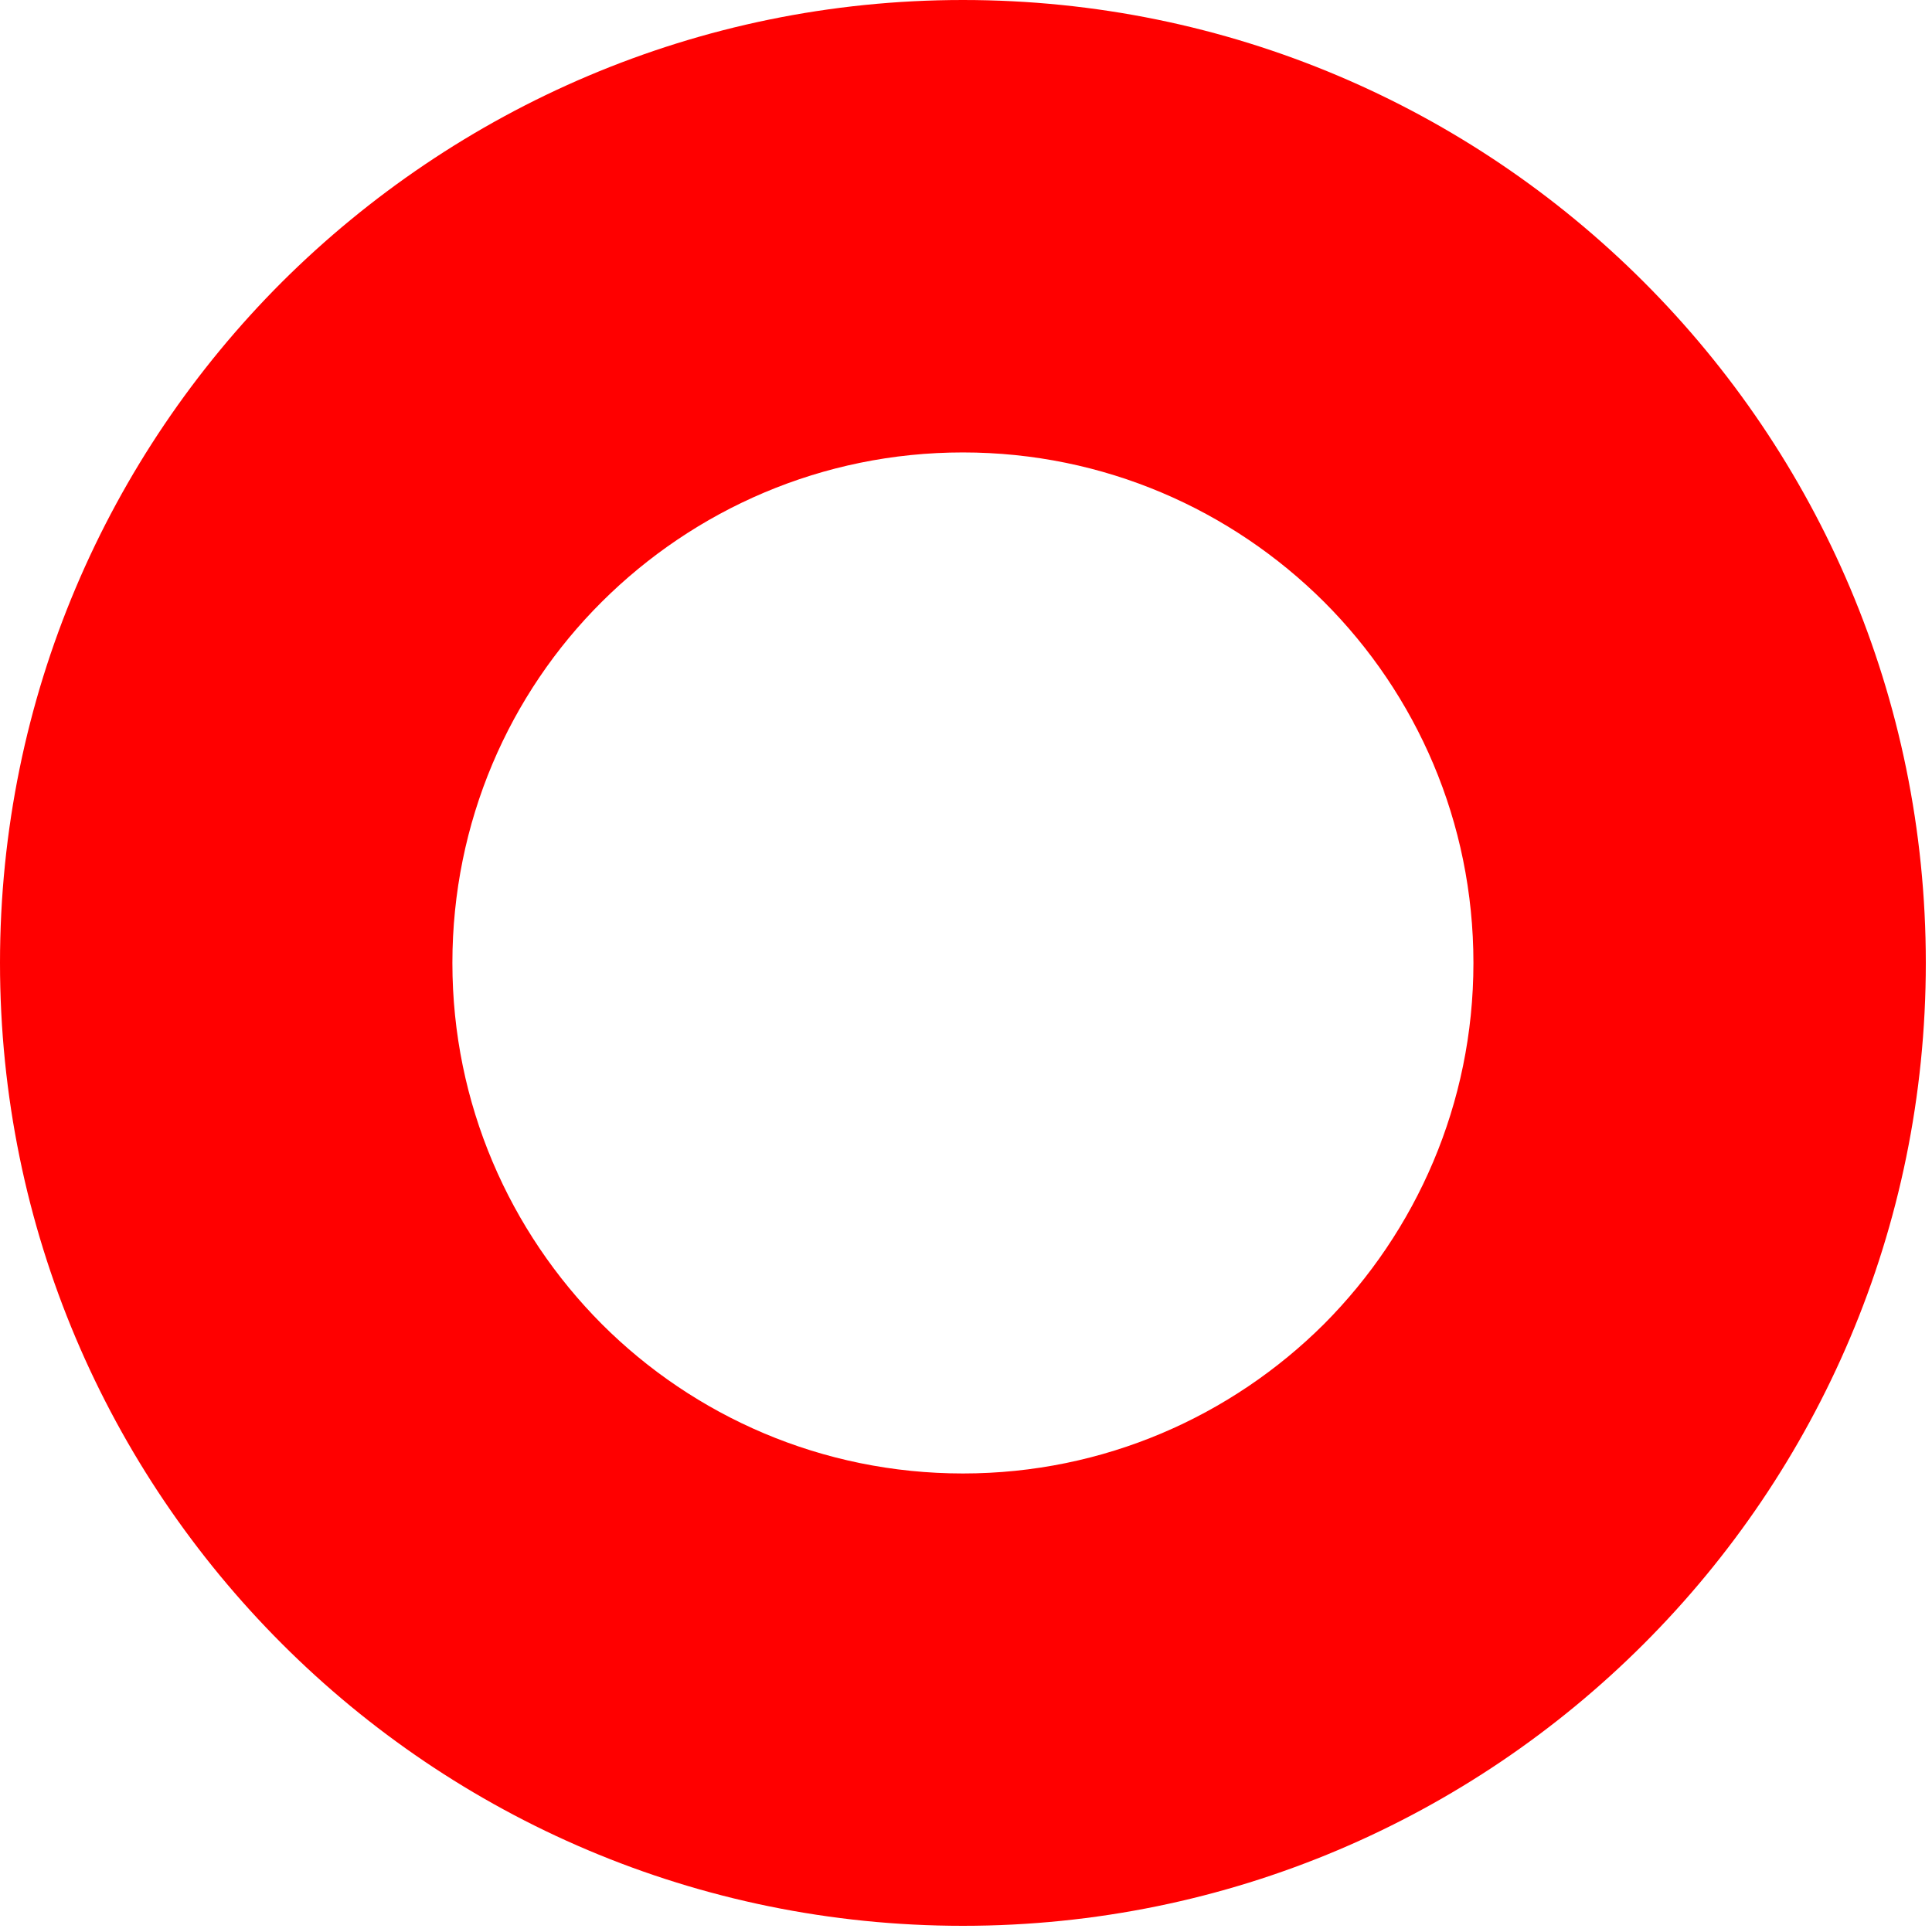
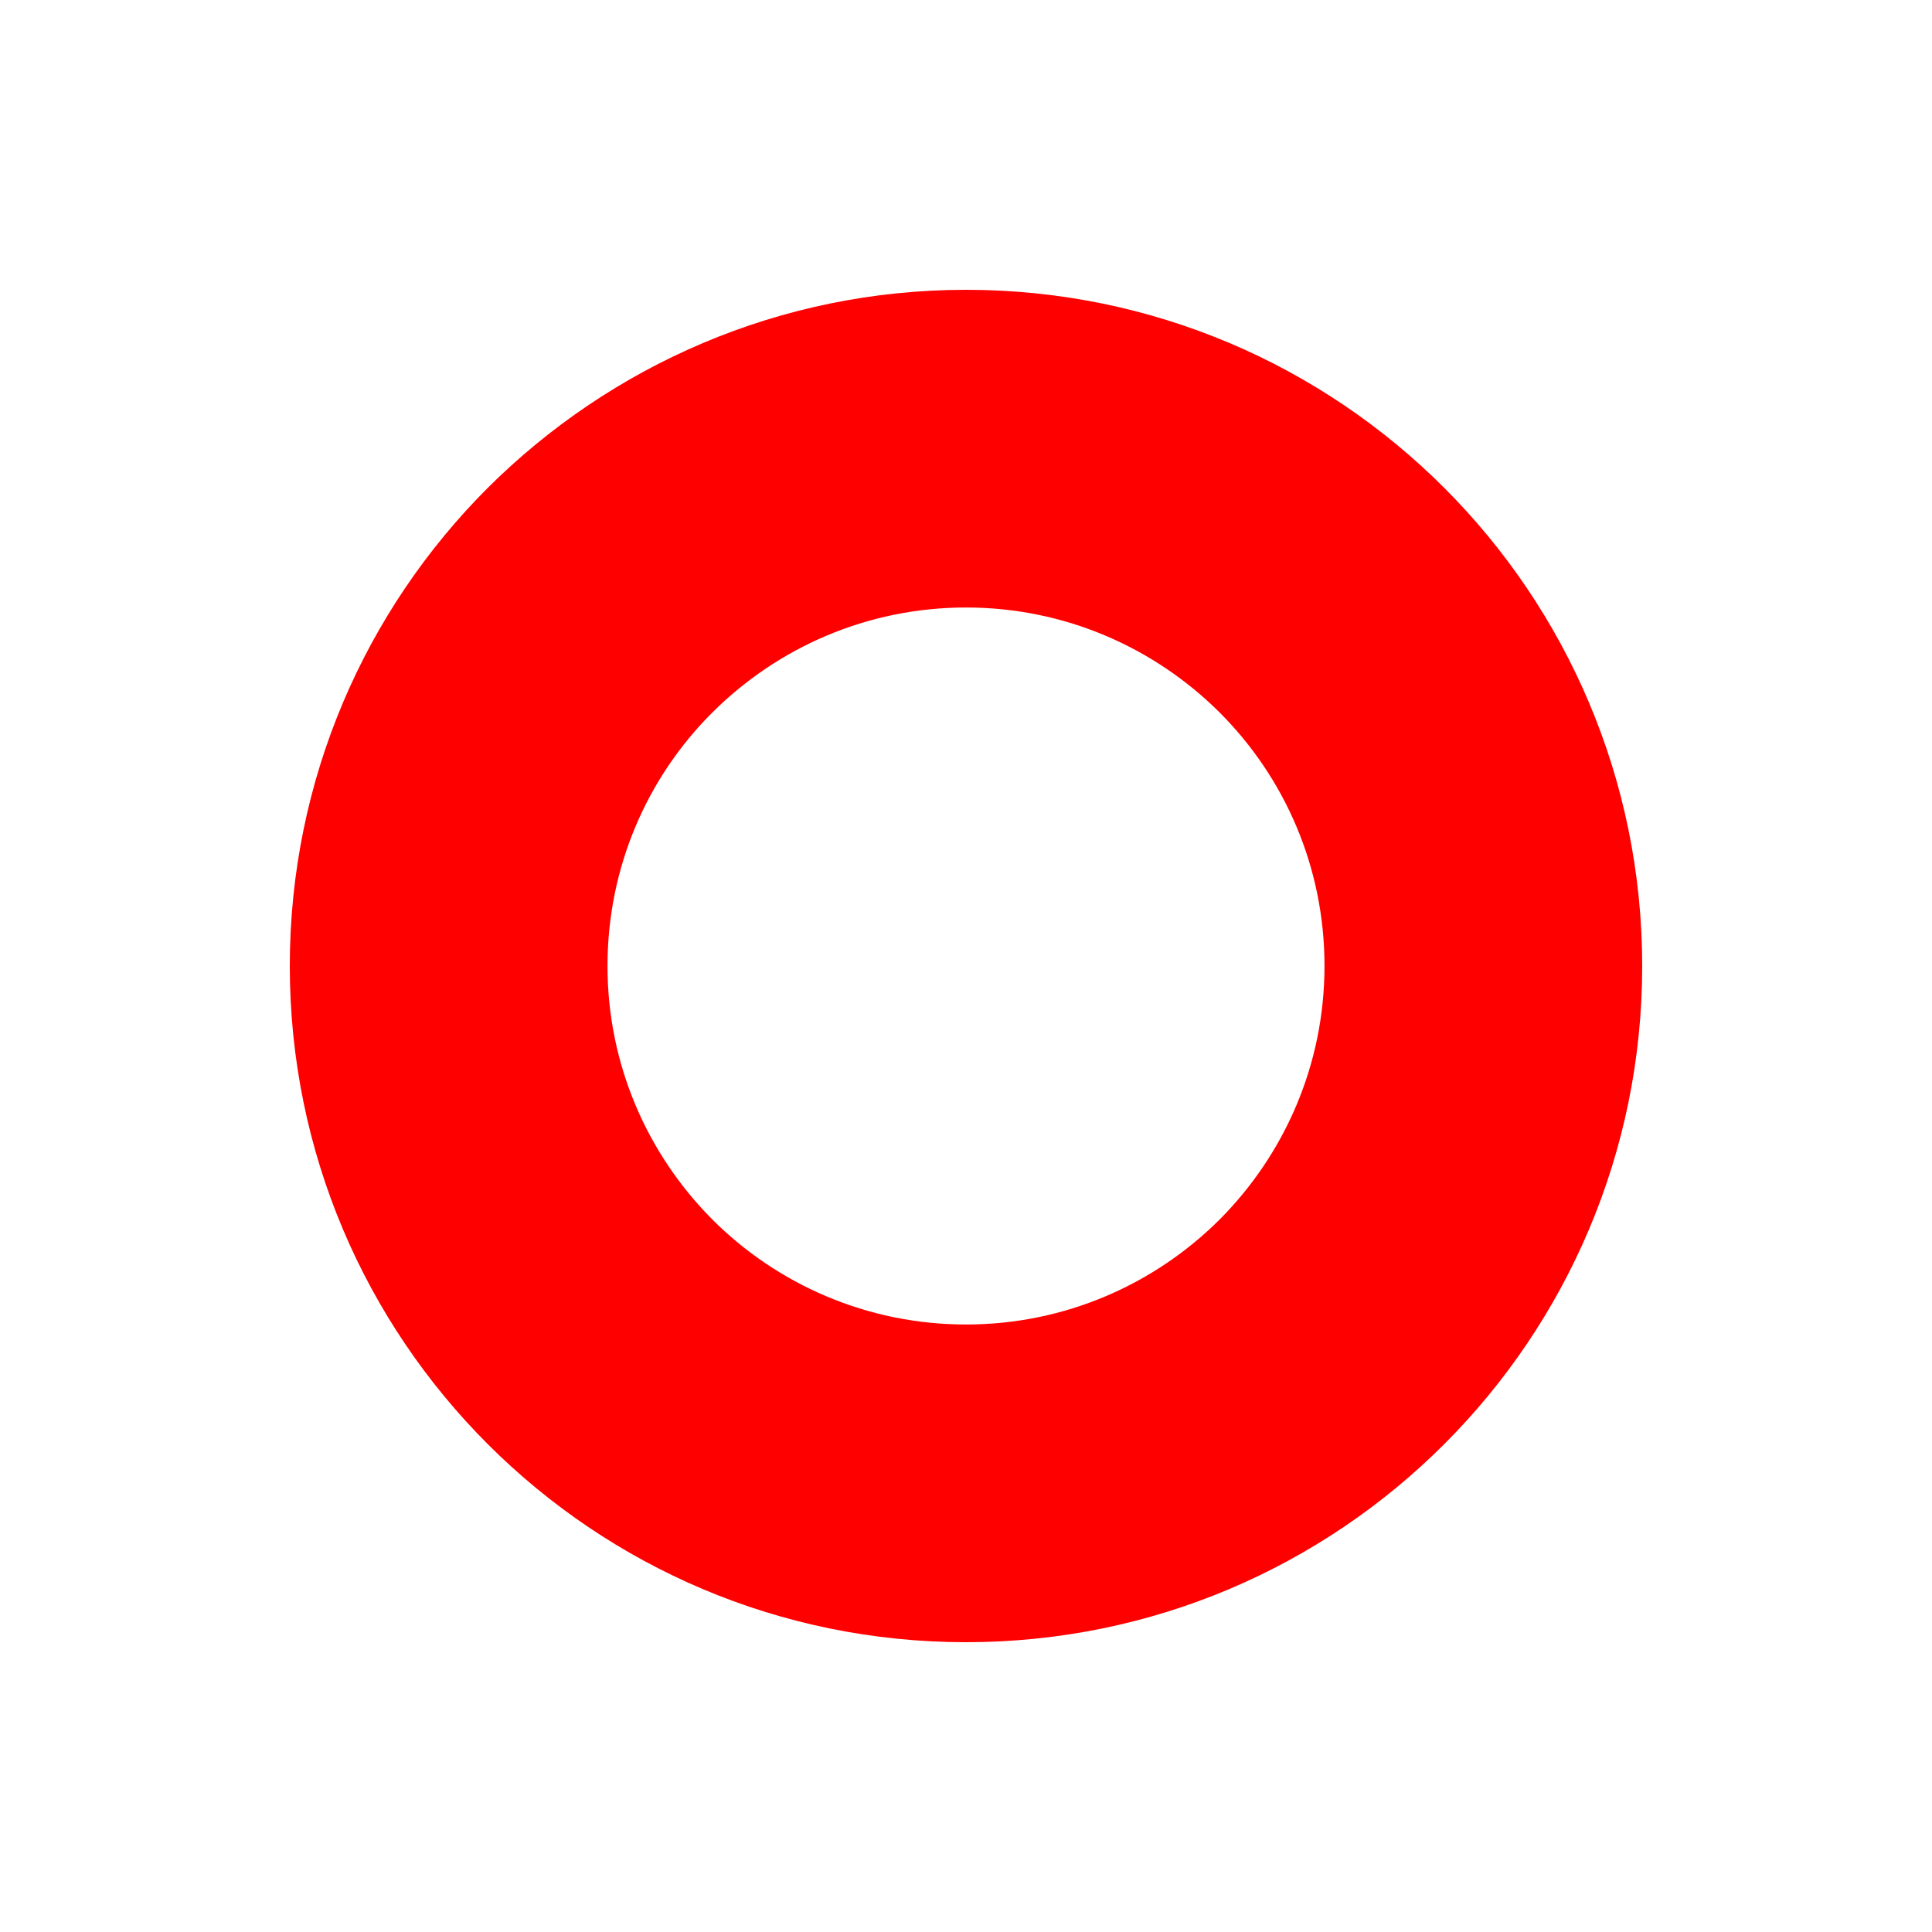
- <svg xmlns="http://www.w3.org/2000/svg" version="1.1" id="Layer_1" x="0px" y="0px" viewBox="0 0 45 45" xml:space="preserve" width="45" height="45">
+ <svg xmlns="http://www.w3.org/2000/svg" version="1.1" id="Layer_1" x="0px" y="0px" viewBox="0 0 100 100" xml:space="preserve" width="100" height="100">
  <defs id="defs1" />
  <g id="g1">
-     <path d="m 22.428,0 c 6.195,0 11.802,2.509 15.86,6.568 4.058,4.058 6.568,9.665 6.568,15.86 0,6.195 -2.509,11.802 -6.568,15.86 -4.058,4.058 -9.665,6.568 -15.86,6.568 -6.195,0 -11.802,-2.509 -15.86,-6.568 C 2.509,34.23 0,28.623 0,22.428 0,16.233 2.509,10.626 6.568,6.568 10.636,2.519 16.243,0 22.428,0 Z m 8.411,14.018 c -2.157,-2.147 -5.127,-3.48 -8.411,-3.48 -3.284,0 -6.254,1.333 -8.411,3.48 -2.157,2.147 -3.48,5.127 -3.48,8.411 0,3.284 1.333,6.254 3.48,8.411 2.147,2.147 5.127,3.48 8.411,3.48 3.284,0 6.254,-1.333 8.411,-3.48 2.147,-2.157 3.48,-5.127 3.48,-8.411 0,-3.284 -1.323,-6.254 -3.48,-8.411 z" id="overmelho" style="display:inline;fill:#ff0000;fill-opacity:1;stroke-width:0.98" />
+     <path d="m 50,15 c 9.668,0 18.418,3.916 24.751,10.249 C 81.084,31.582 85,40.332 85,50 85,59.668 81.084,68.418 74.751,74.751 68.418,81.084 59.668,85 50,85 40.332,85 31.582,81.084 25.249,74.751 18.916,68.418 15,59.668 15,50 15,40.332 18.916,31.582 25.249,25.249 31.597,18.931 40.347,15 50,15 Z M 63.125,36.875 C 59.76,33.525 55.125,31.444 50,31.444 c -5.125,0 -9.76,2.08 -13.125,5.431 -3.365,3.35 -5.431,8 -5.431,13.125 0,5.125 2.08,9.76 5.431,13.125 3.35,3.35 8,5.431 13.125,5.431 5.125,0 9.76,-2.08 13.125,-5.431 3.35,-3.365 5.431,-8 5.431,-13.125 0,-5.125 -2.065,-9.76 -5.431,-13.125 z" id="overmelho" style="display:inline;fill:#ff0000;fill-opacity:1;stroke-width:1.53" />
  </g>
</svg>
